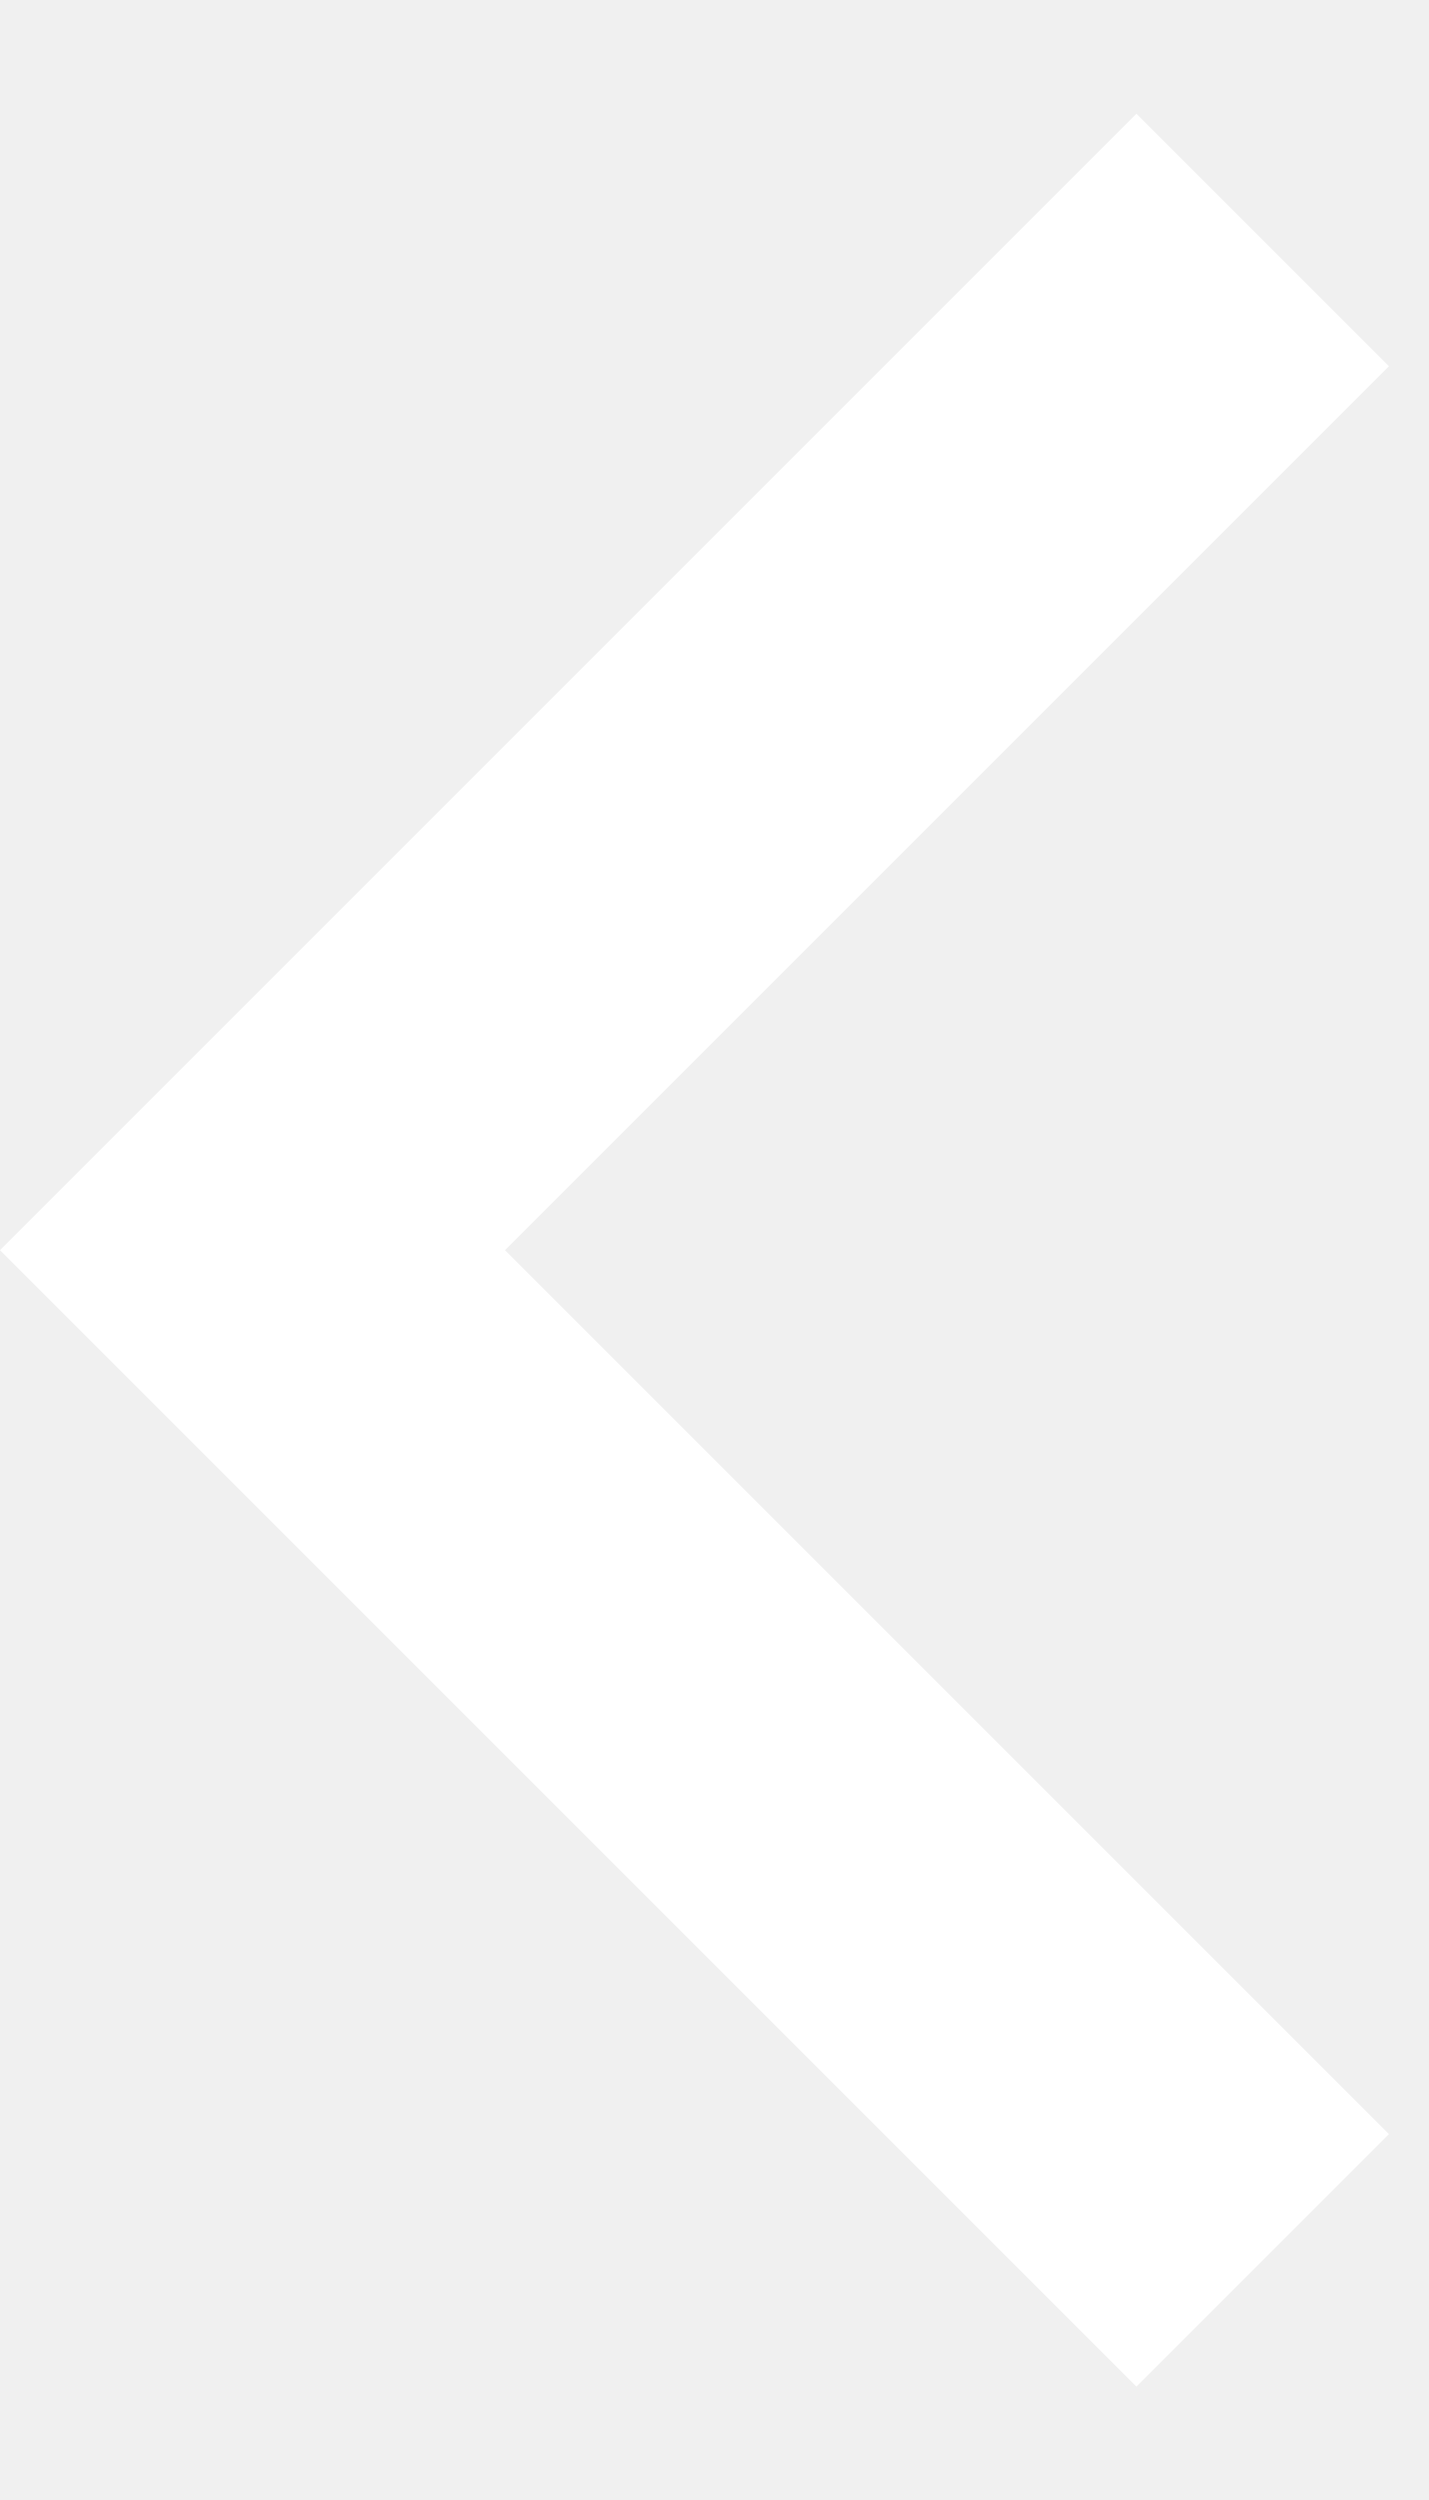
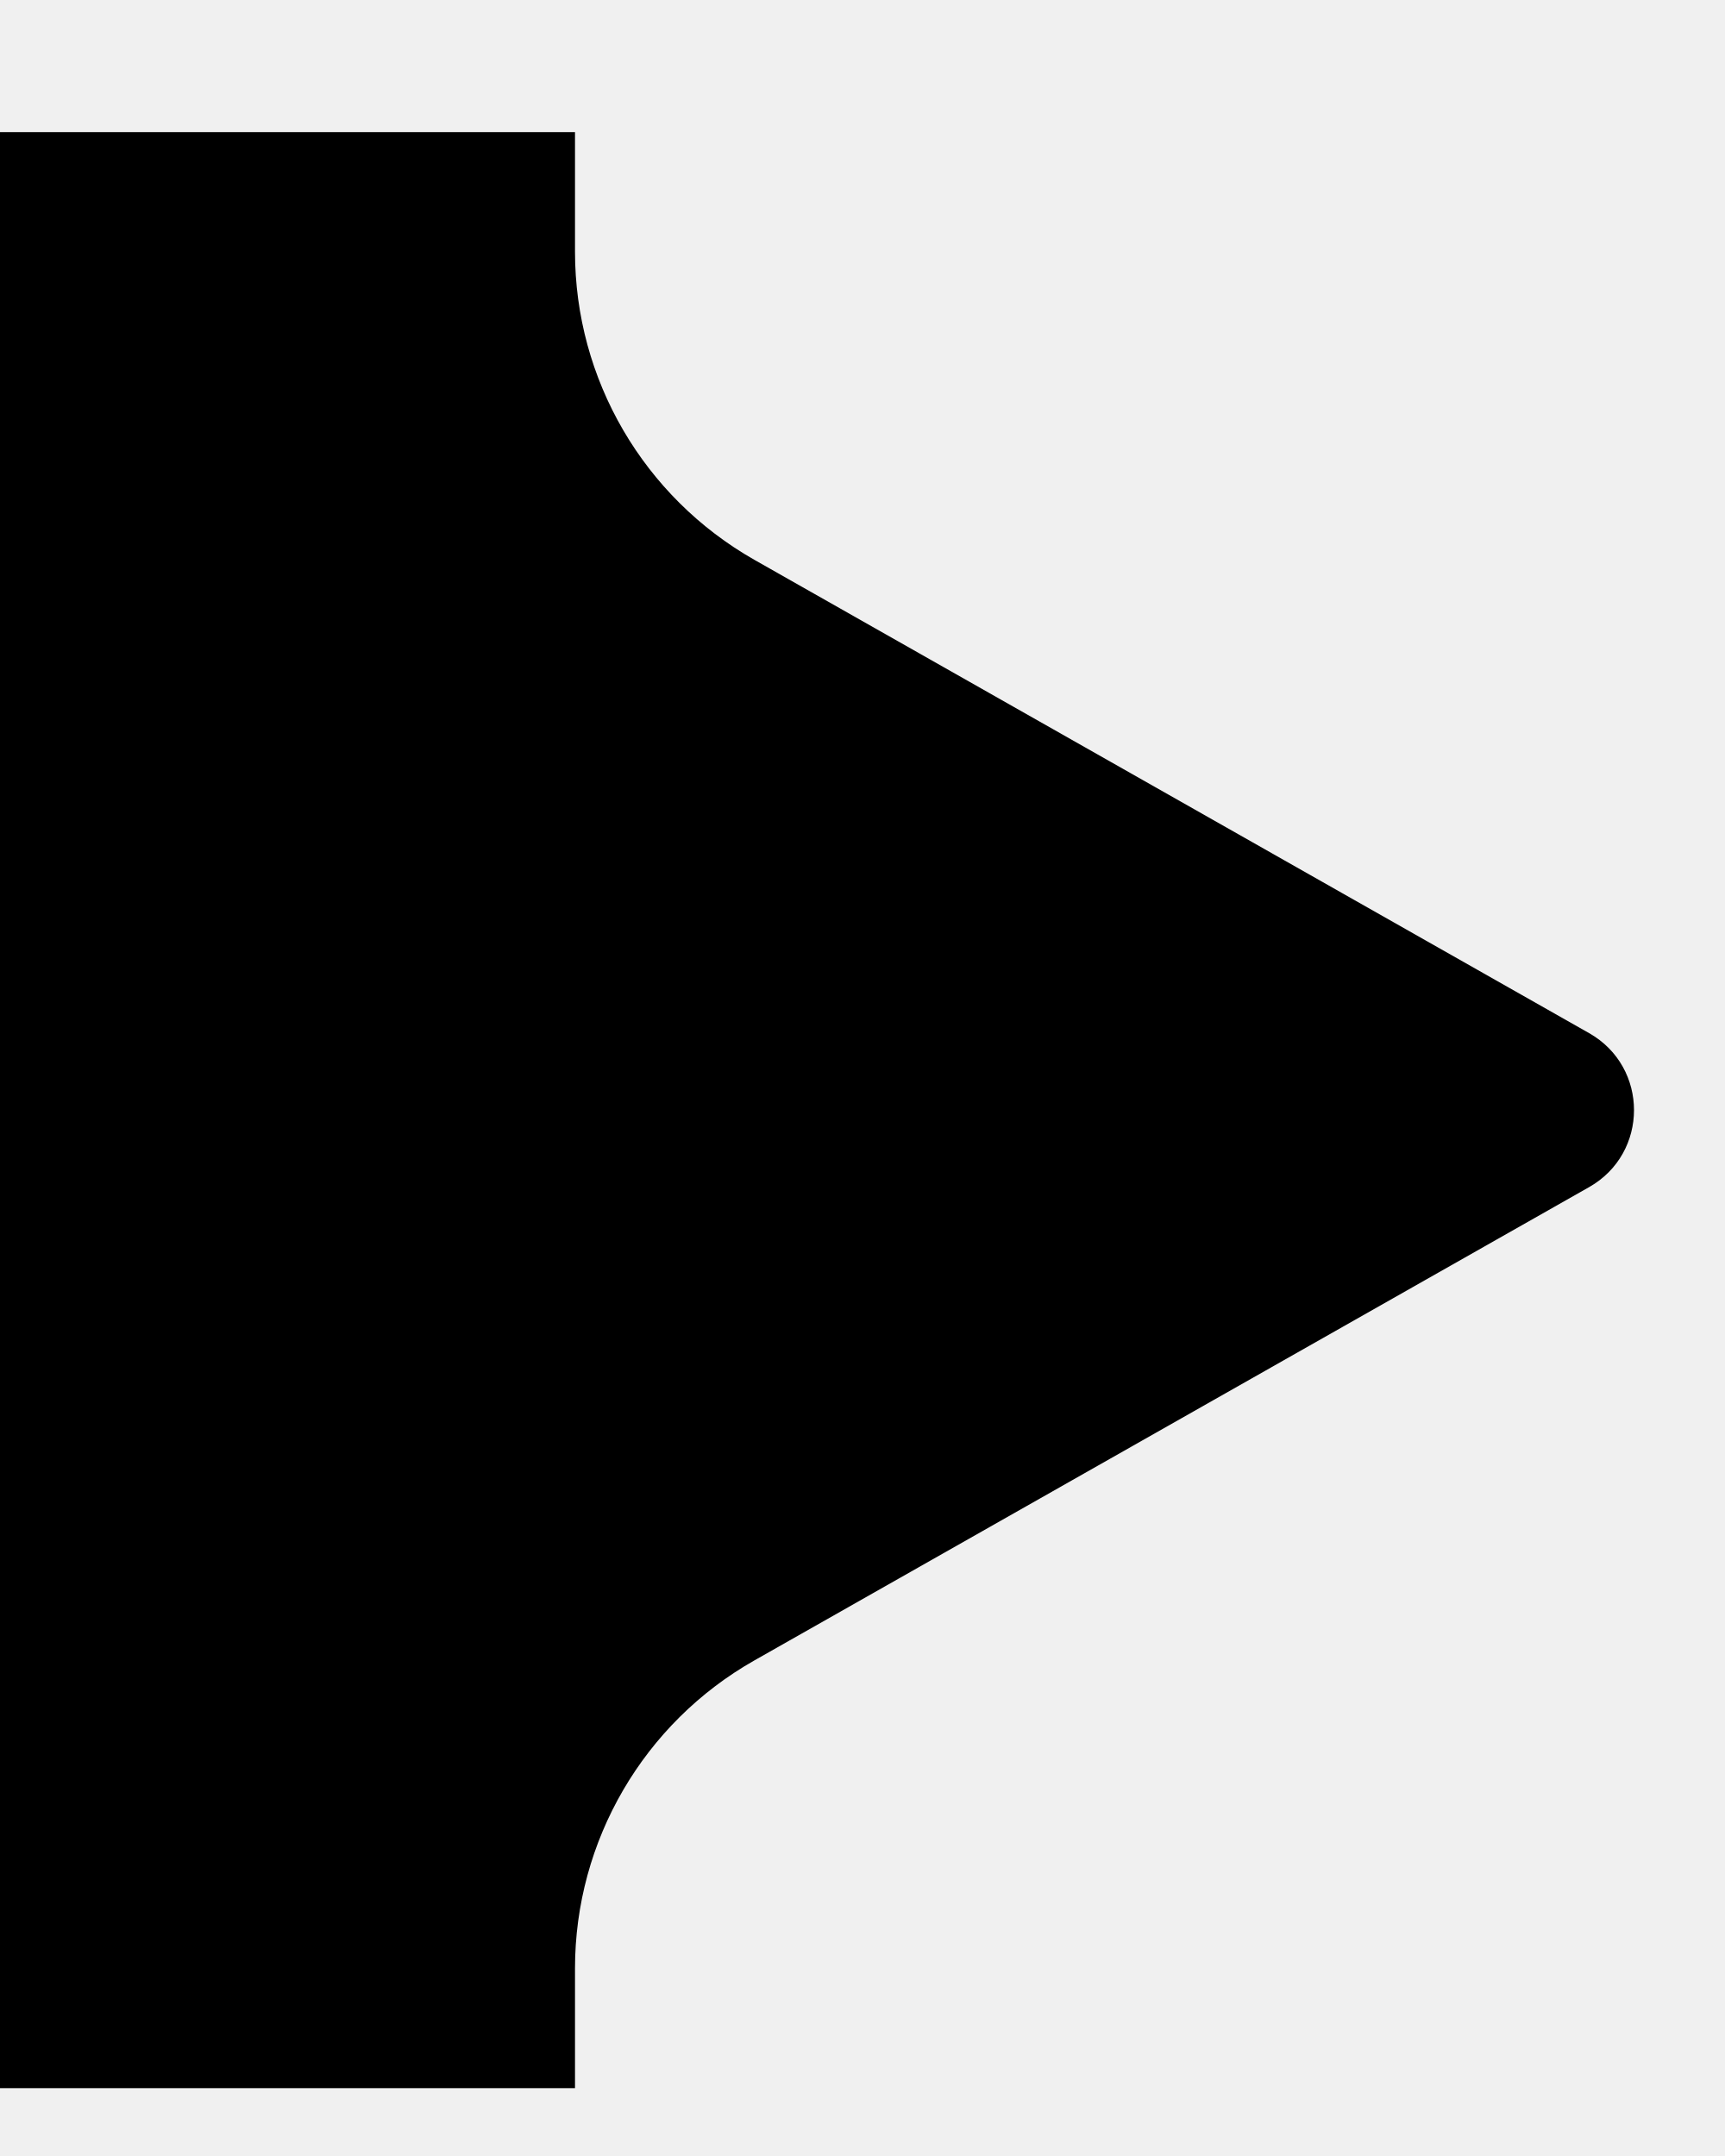
- <svg xmlns="http://www.w3.org/2000/svg" width="8" height="14" viewBox="0 0 8 14" fill="none">
-   <path d="M2.828 7.001L7.778 11.951L6.364 13.365L0 7.001L6.364 0.637L7.778 2.051L2.828 7.001Z" fill="#fff" />
+ <svg xmlns="http://www.w3.org/2000/svg" width="12" height="15" viewBox="0 0 12 15" fill="#000000">
+   <path d="M11.055 8.259L5.248 11.552C4.477 11.989 4 12.808 4 13.694L4 14.528L-4.5505e-06 14.528L-9.53674e-07 0.919L4 0.919L4 1.752C4 2.639 4.477 3.457 5.248 3.895L11.055 7.188C11.471 7.424 11.471 8.023 11.055 8.259Z" />
</svg>
